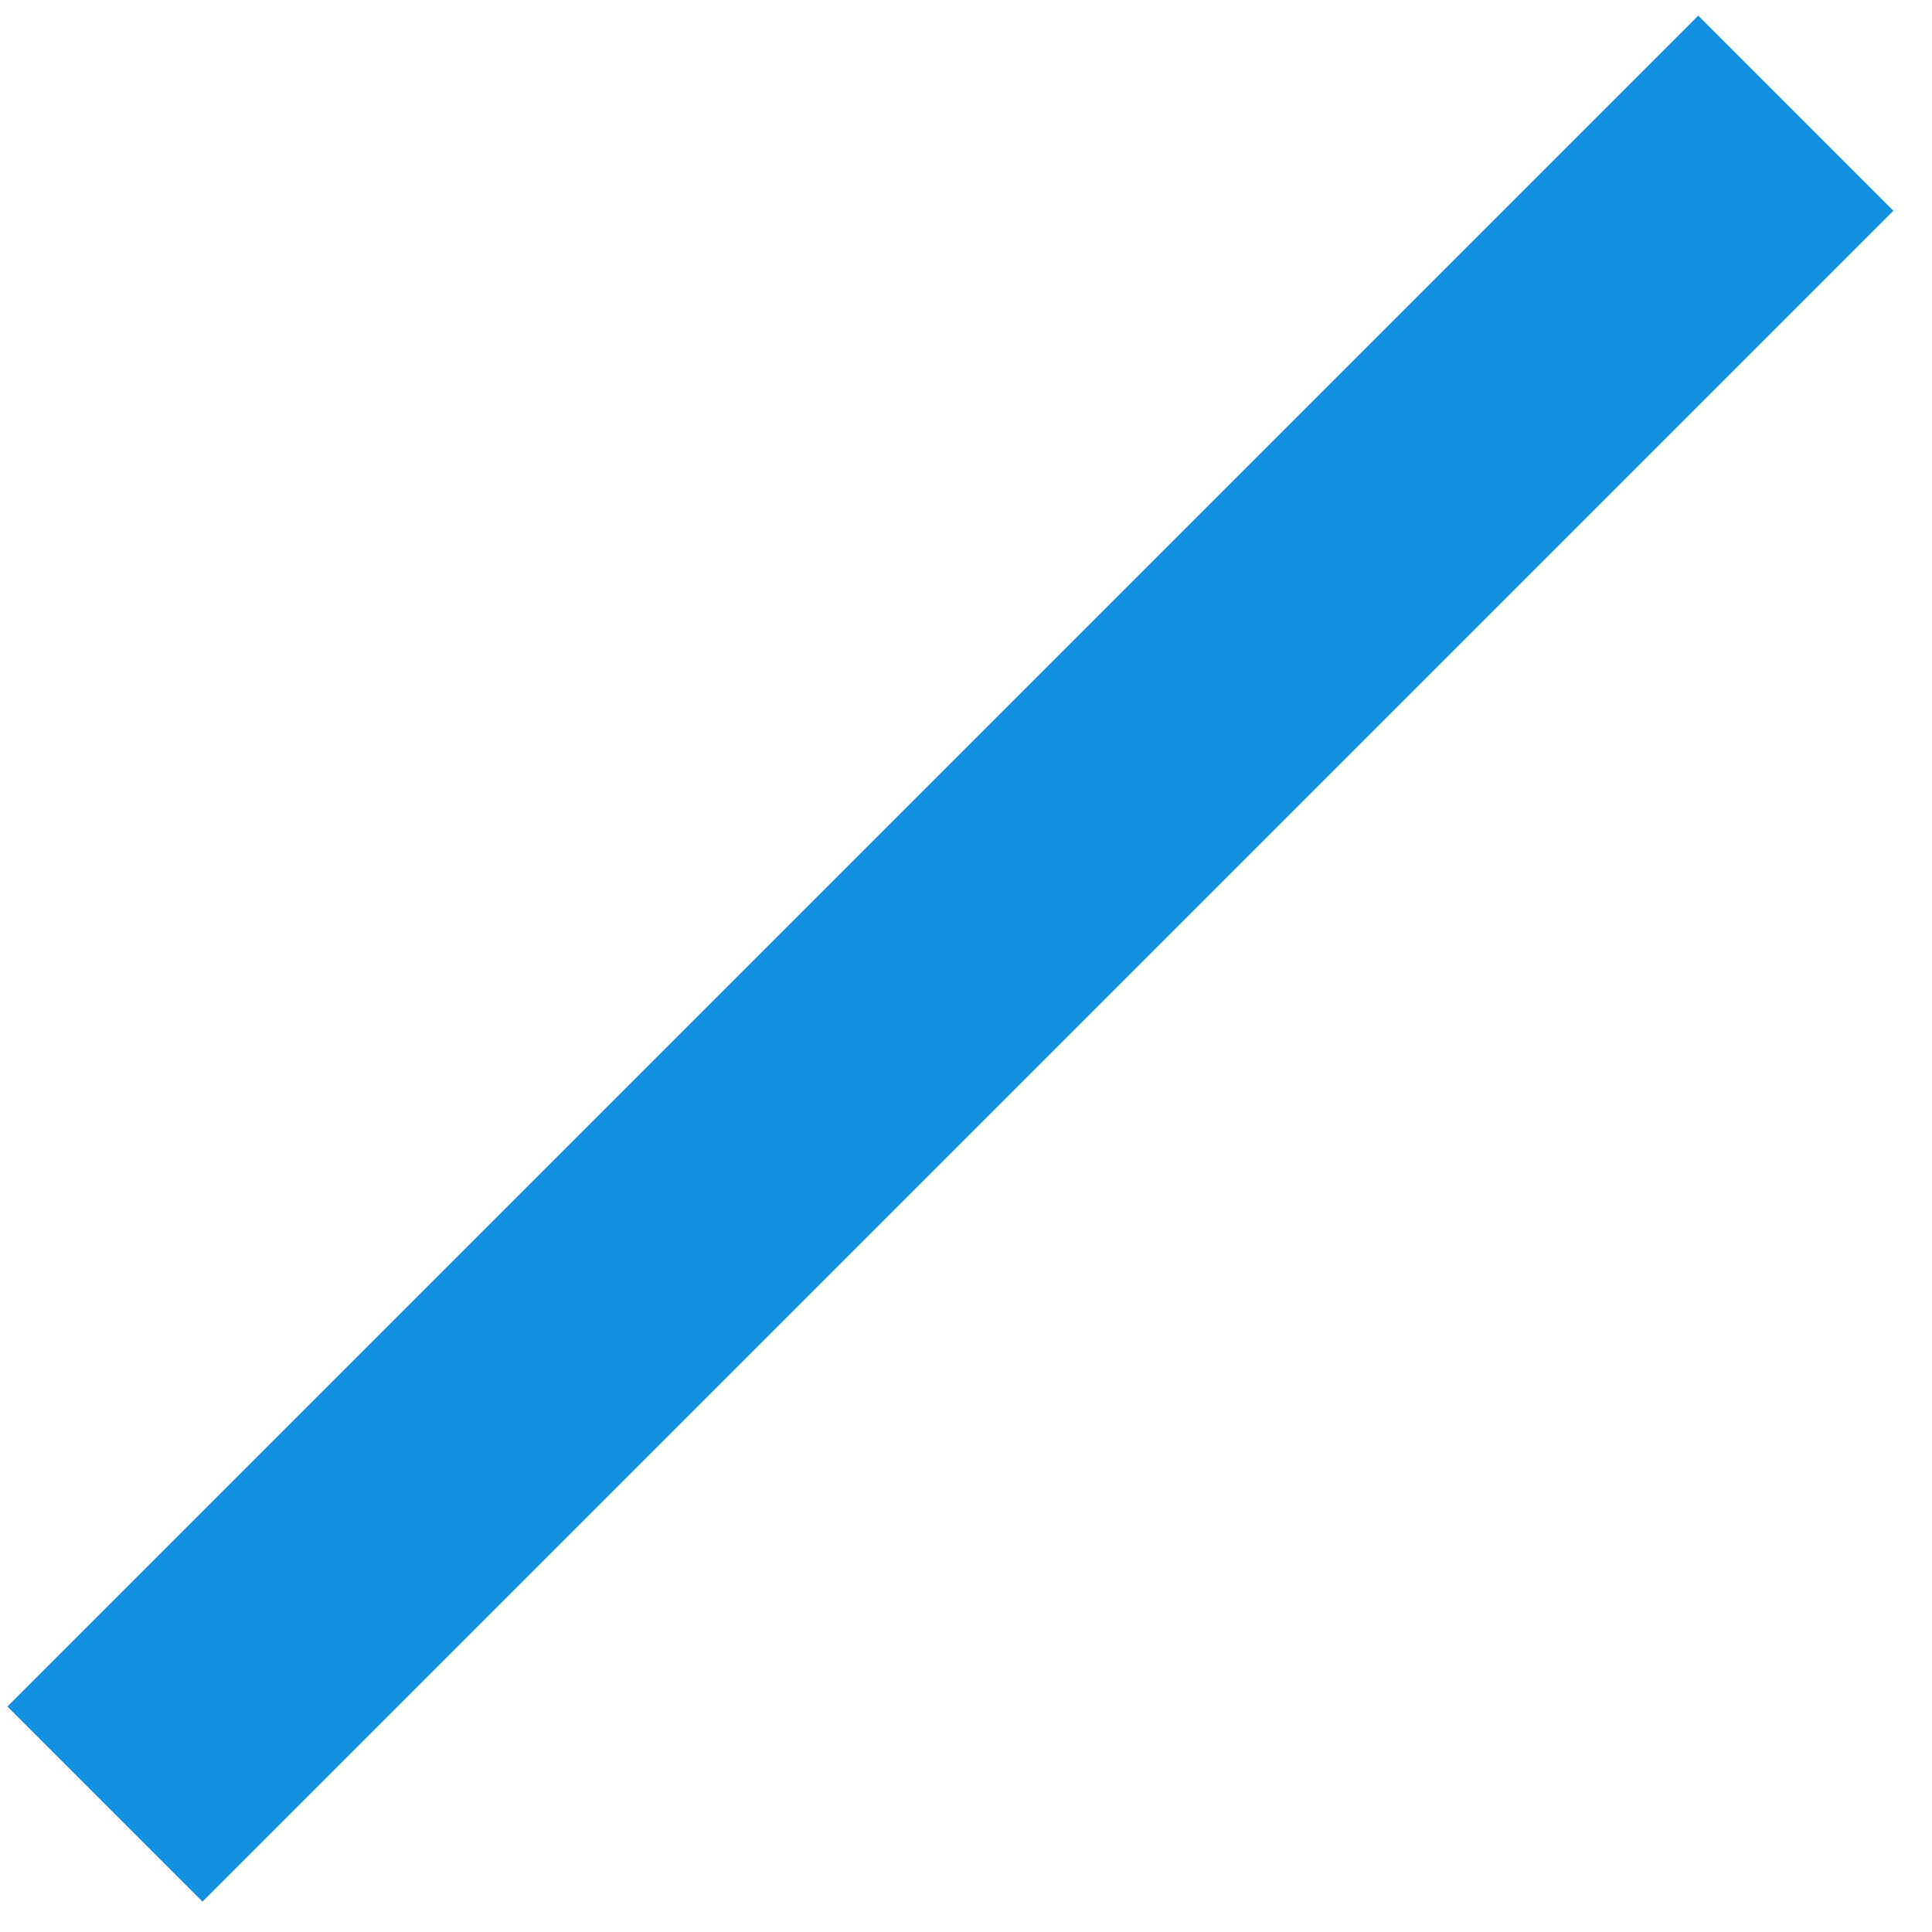
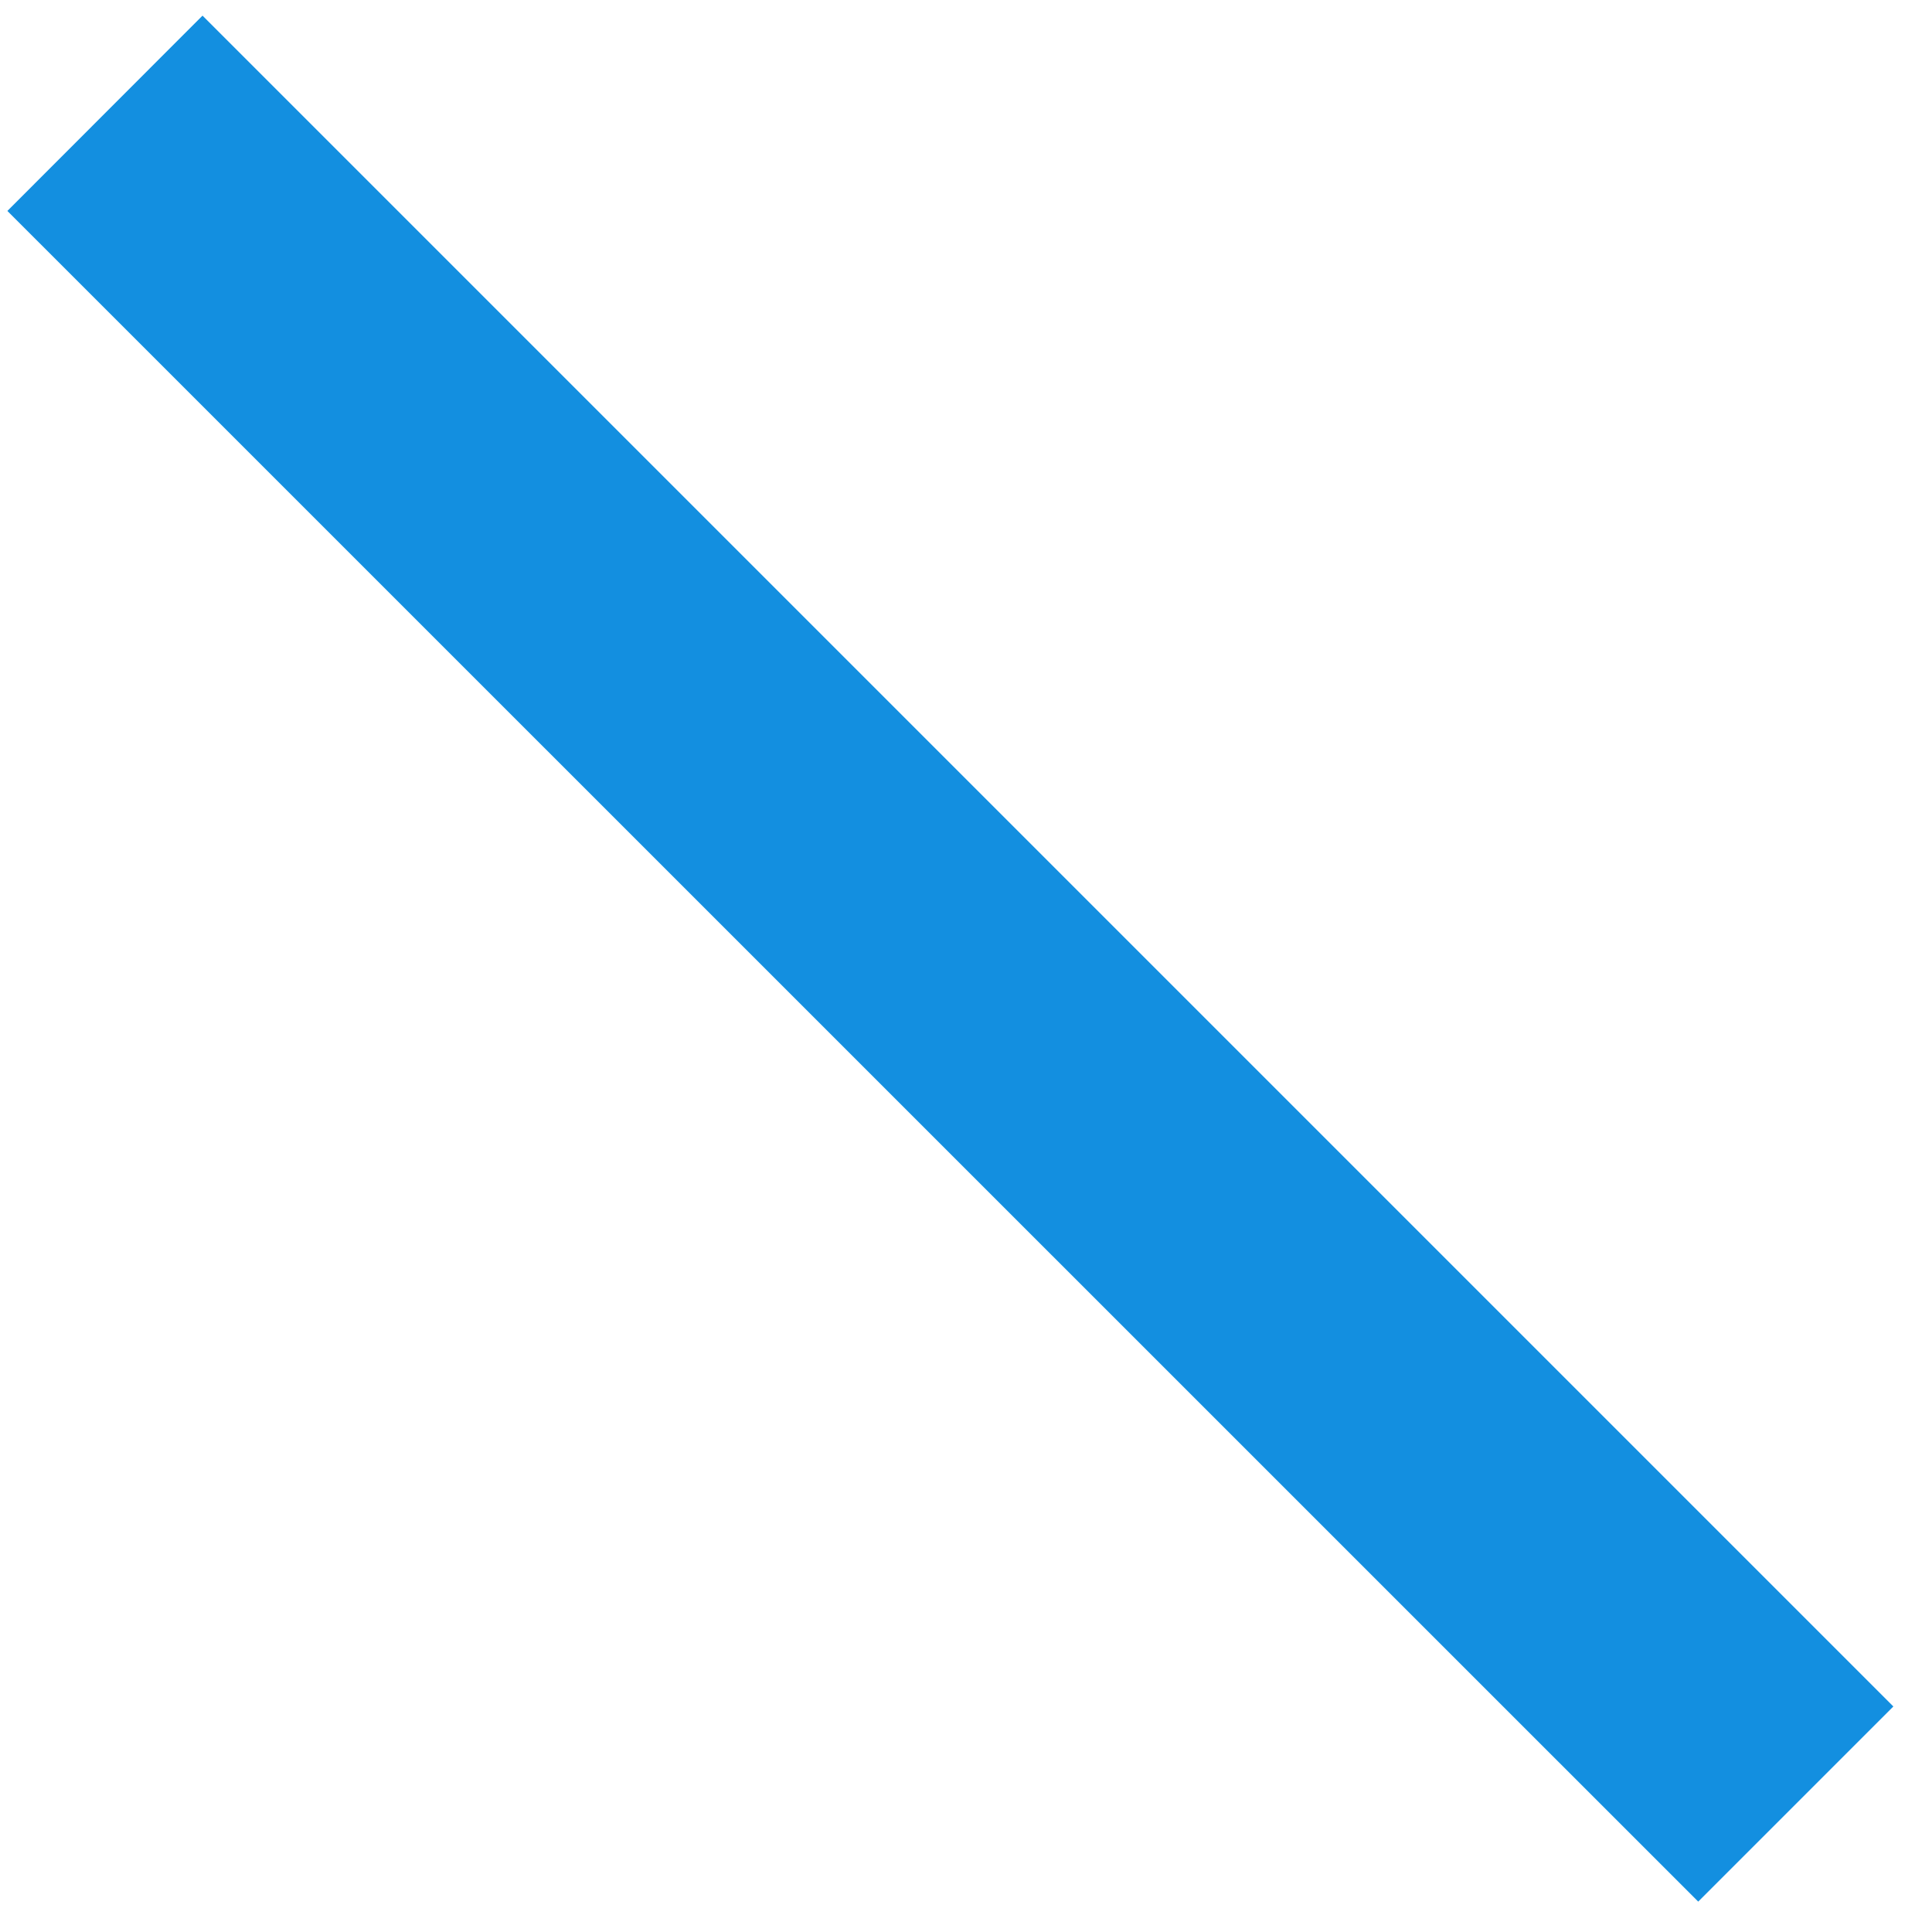
<svg xmlns="http://www.w3.org/2000/svg" version="1.1" width="11px" height="11px">
  <g transform="matrix(1 0 0 1 -2487 -532 )">
-     <path d="M 1.153 10.827  L 0.042 9.716  L 9.669 0.089  L 10.78 1.2  L 1.153 10.827  Z " fill-rule="nonzero" fill="#138fe0" stroke="none" transform="matrix(1 0 0 1 2487 532 )" />
+     <path d="M 9.669 10.827  L 0.042 1.201  L 1.153 0.089  L 10.78 9.716  L 9.669 10.827  Z " fill-rule="nonzero" fill="#138fe0" stroke="none" transform="matrix(1 0 0 1 2487 532 )" />
  </g>
</svg>
